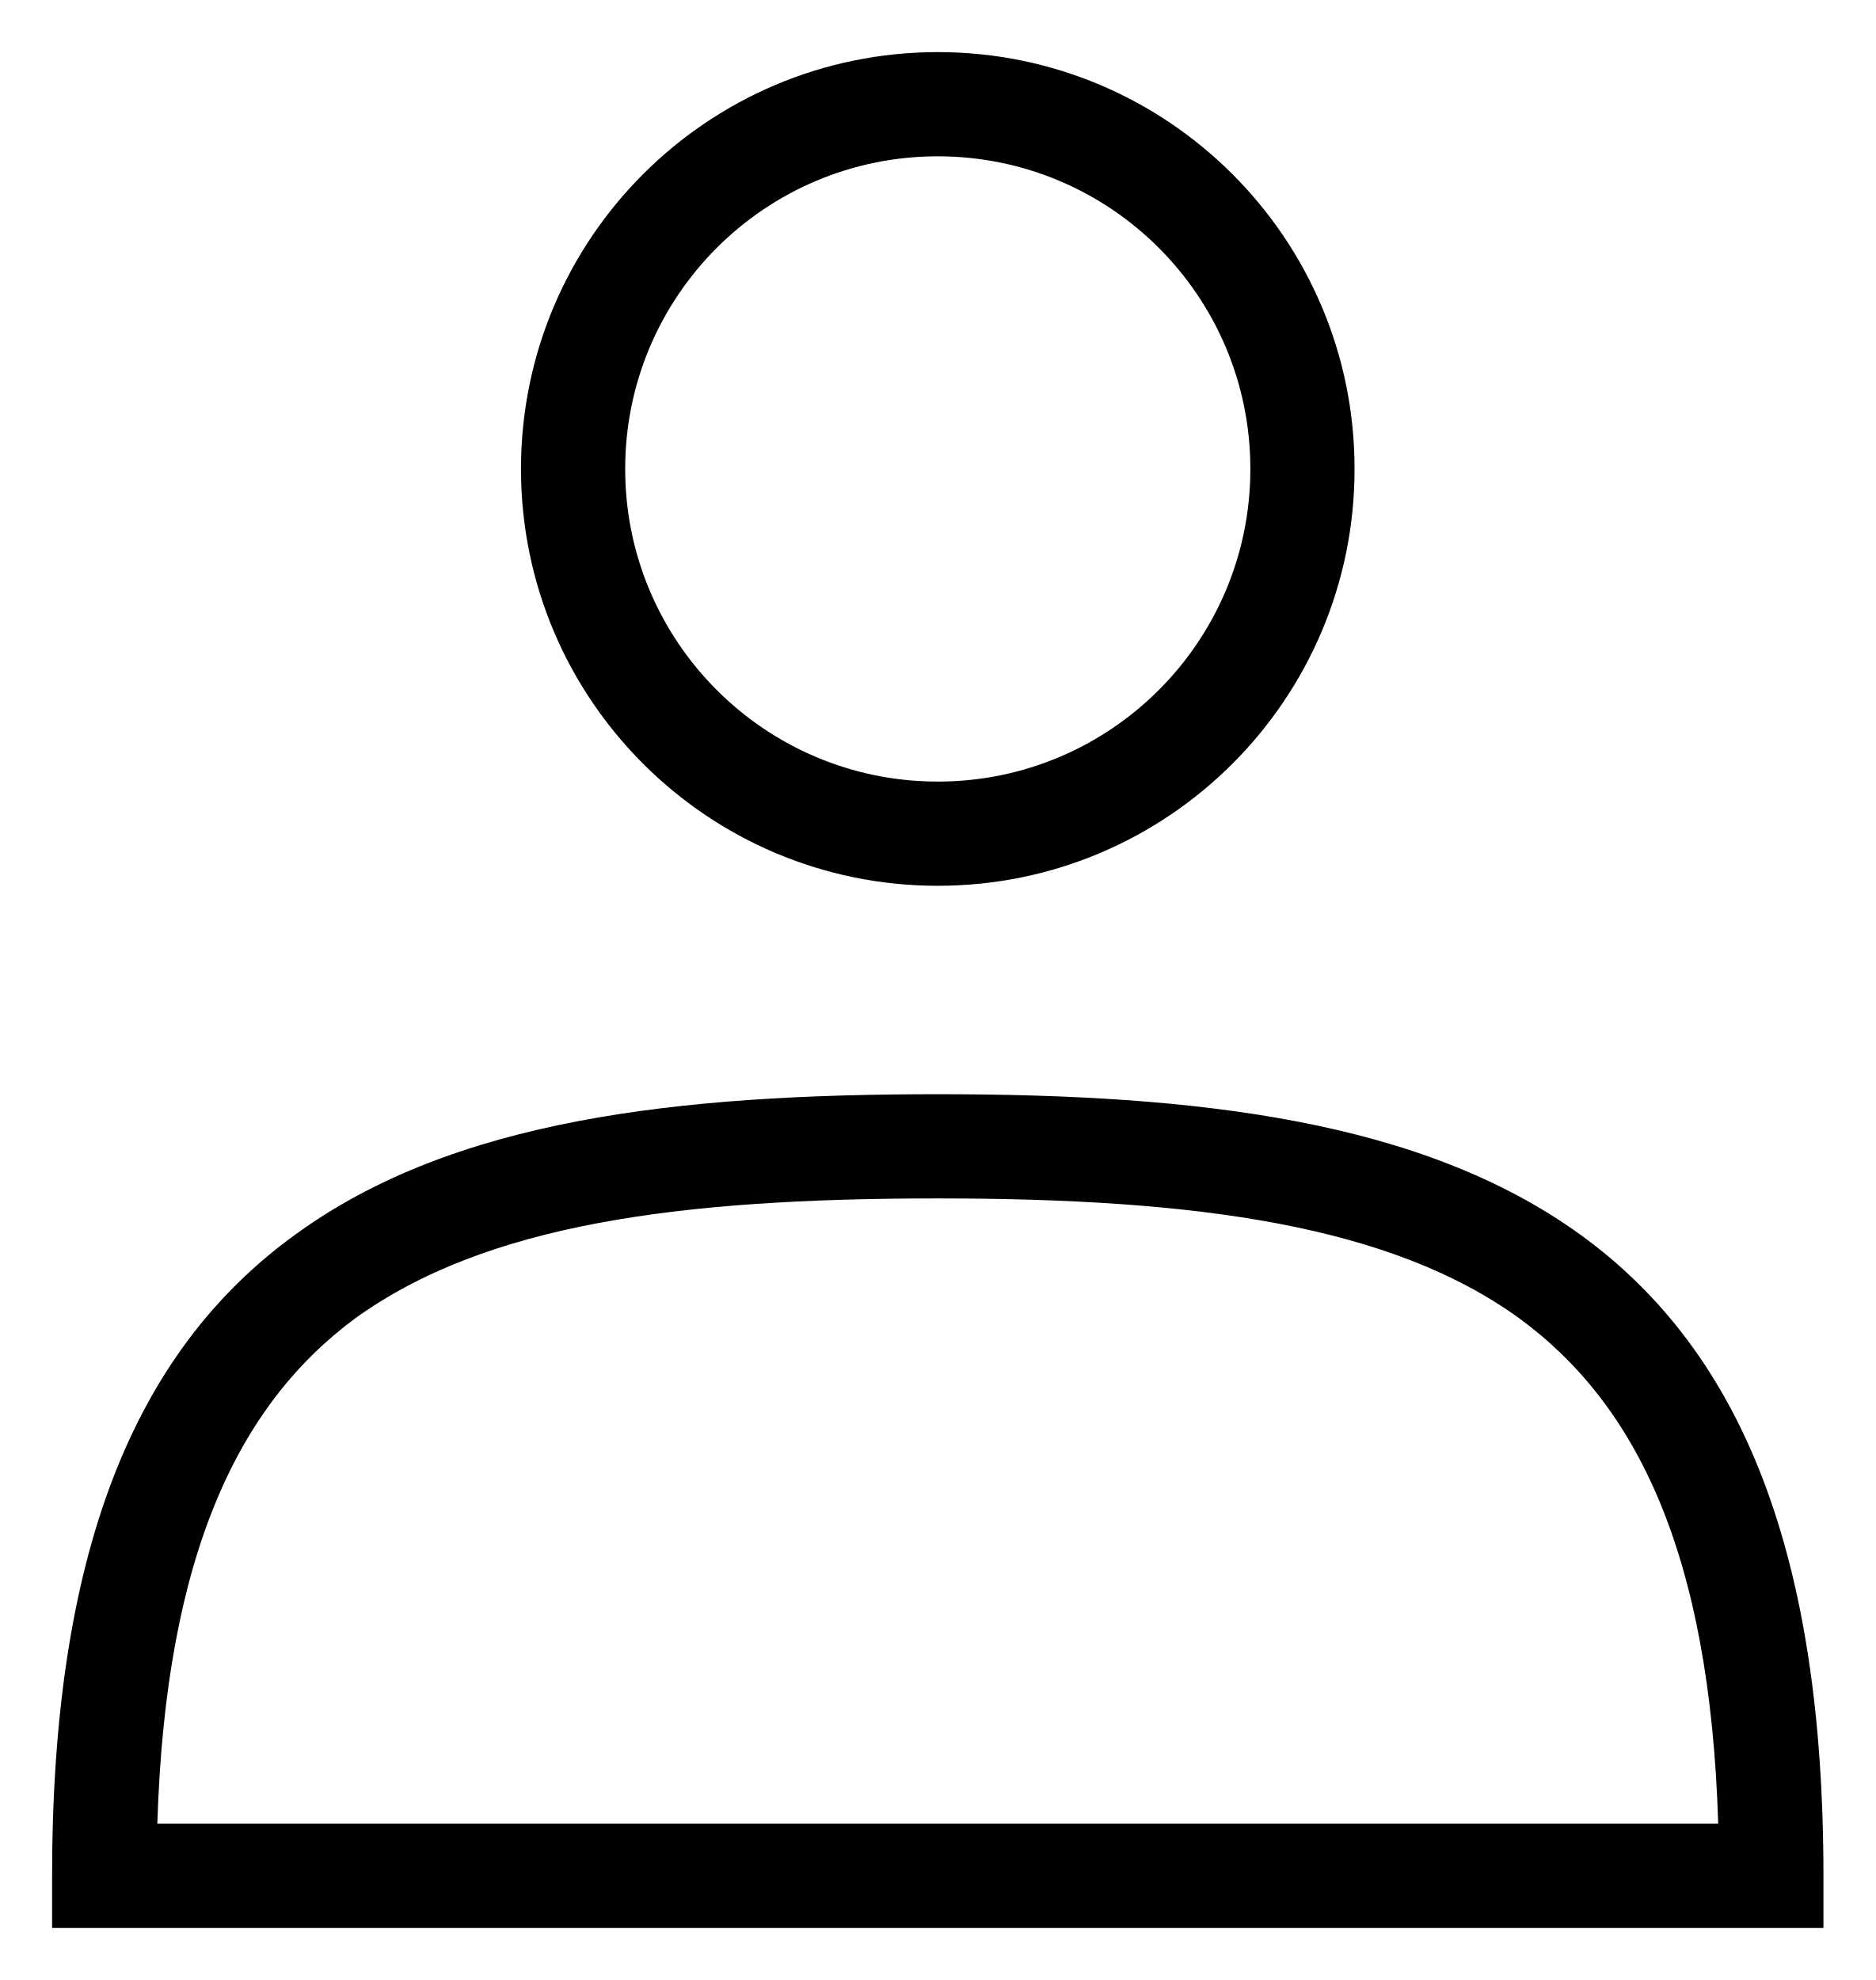
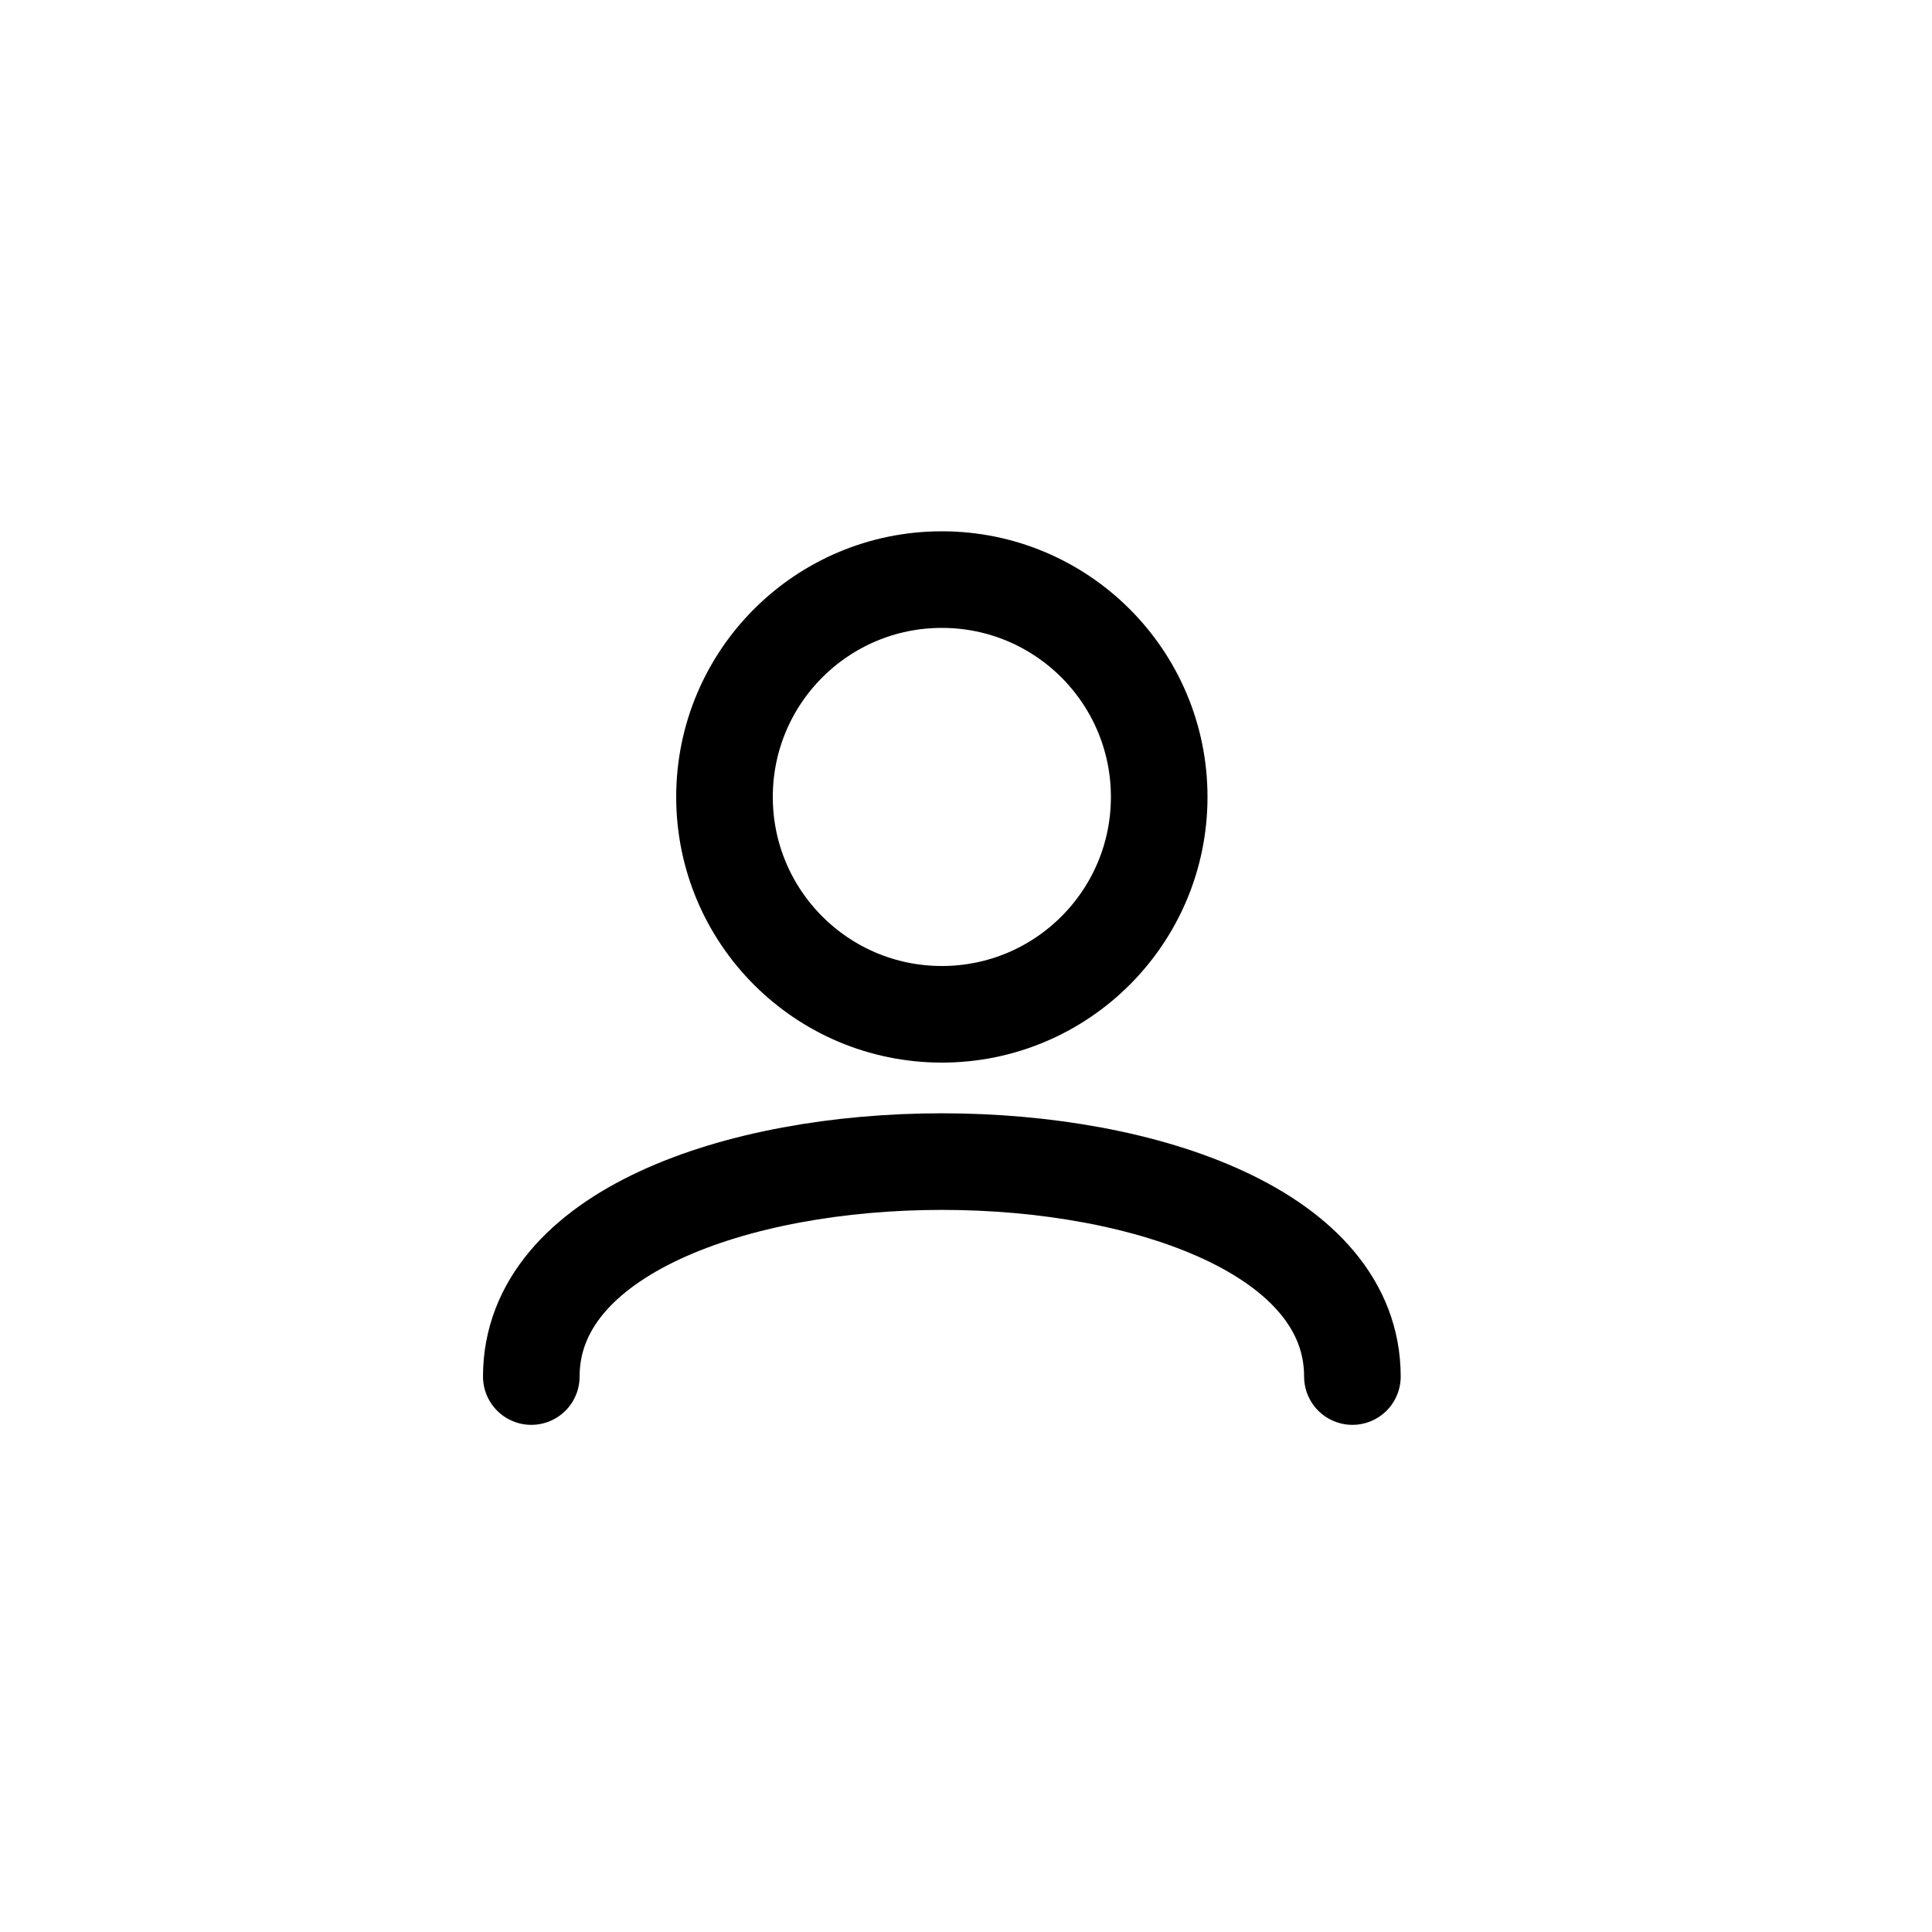
- <svg xmlns="http://www.w3.org/2000/svg" fill="none" class="icon icon-account" viewBox="0 0 18 19">
-   <path fill="currentColor" fill-rule="evenodd" d="M6 4.5a3 3 0 1 1 6 0 3 3 0 0 1-6 0m3-4a4 4 0 1 0 0 8 4 4 0 0 0 0-8m5.58 12.15c1.12.82 1.83 2.24 1.91 4.85H1.51c.08-2.6.79-4.03 1.9-4.85C4.66 11.75 6.5 11.5 9 11.5s4.35.26 5.58 1.15M9 10.5c-2.5 0-4.65.24-6.17 1.35C1.27 12.98.5 14.93.5 18v.5h17V18c0-3.07-.77-5.02-2.33-6.15-1.52-1.1-3.67-1.35-6.17-1.35" clip-rule="evenodd" />
+ <svg xmlns="http://www.w3.org/2000/svg" width="40" height="40" viewBox="0 0 40 40" fill="none">
+   <circle cx="19.5" cy="16.5" r="4.5" stroke="black" stroke-width="2" stroke-linecap="round" />
+   <path d="M28 28.5C28 22.566 11 22.566 11 28.5" stroke="black" stroke-width="2" stroke-linecap="round" />
</svg>
